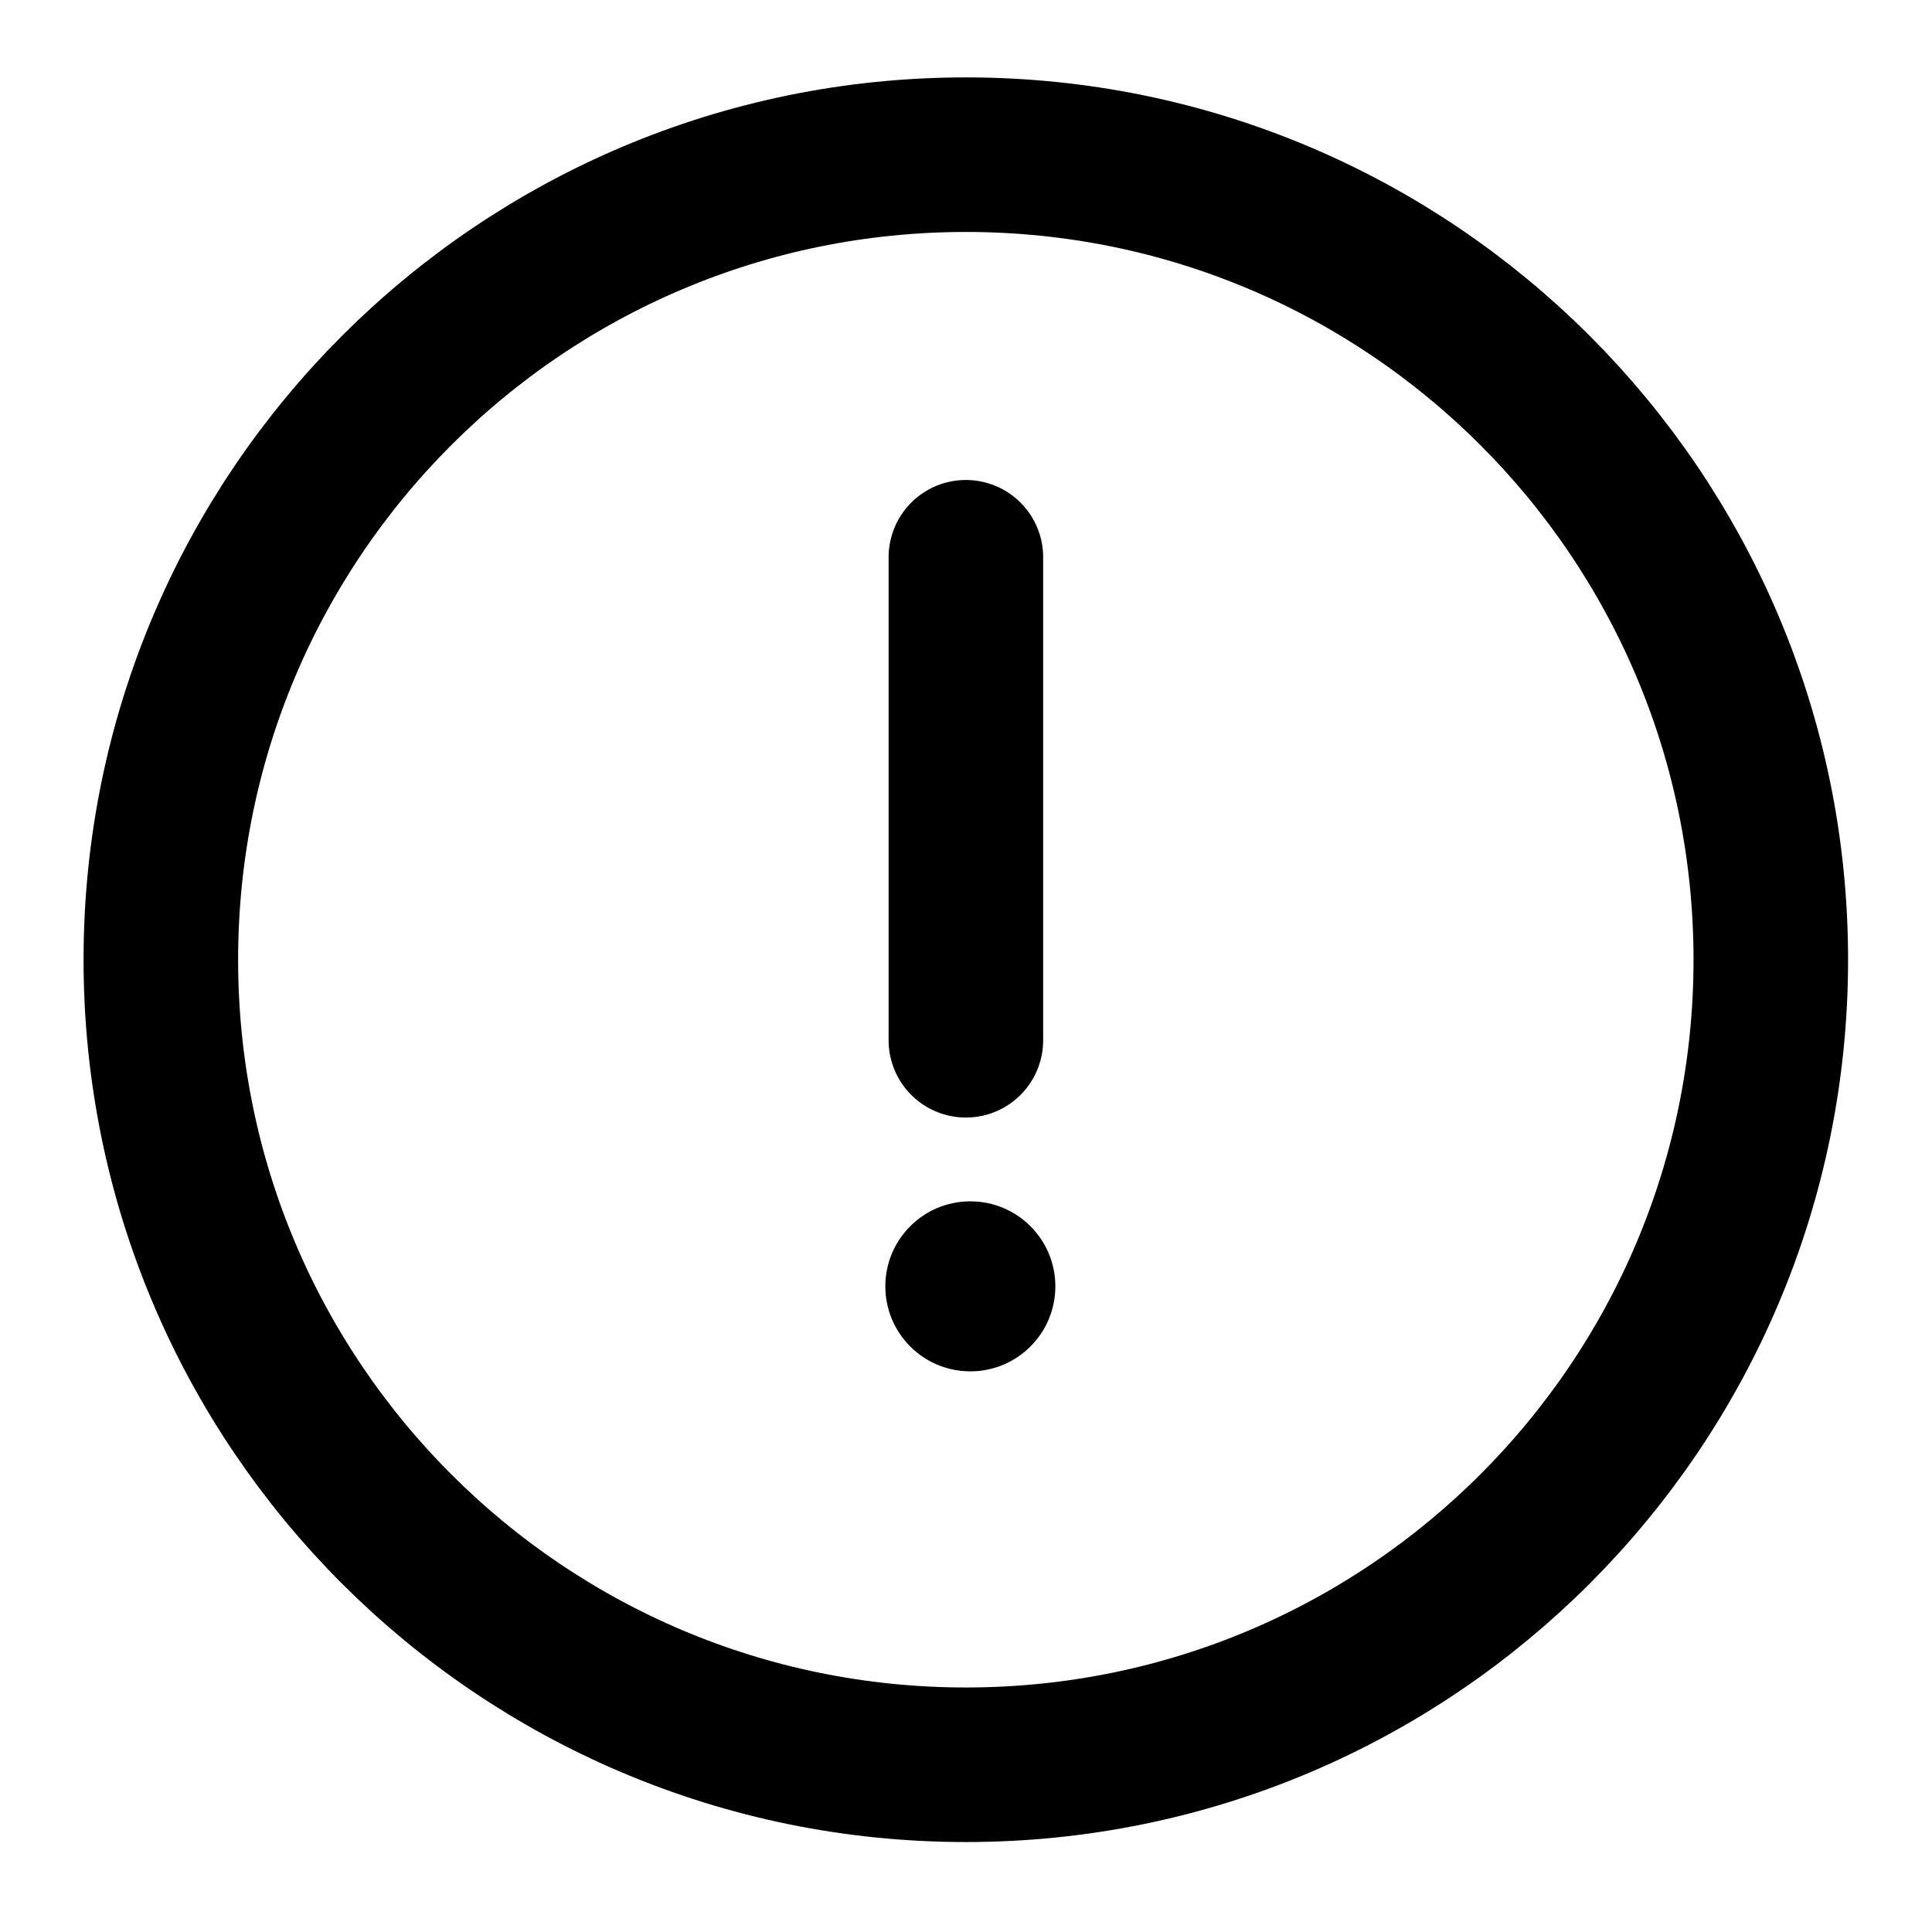
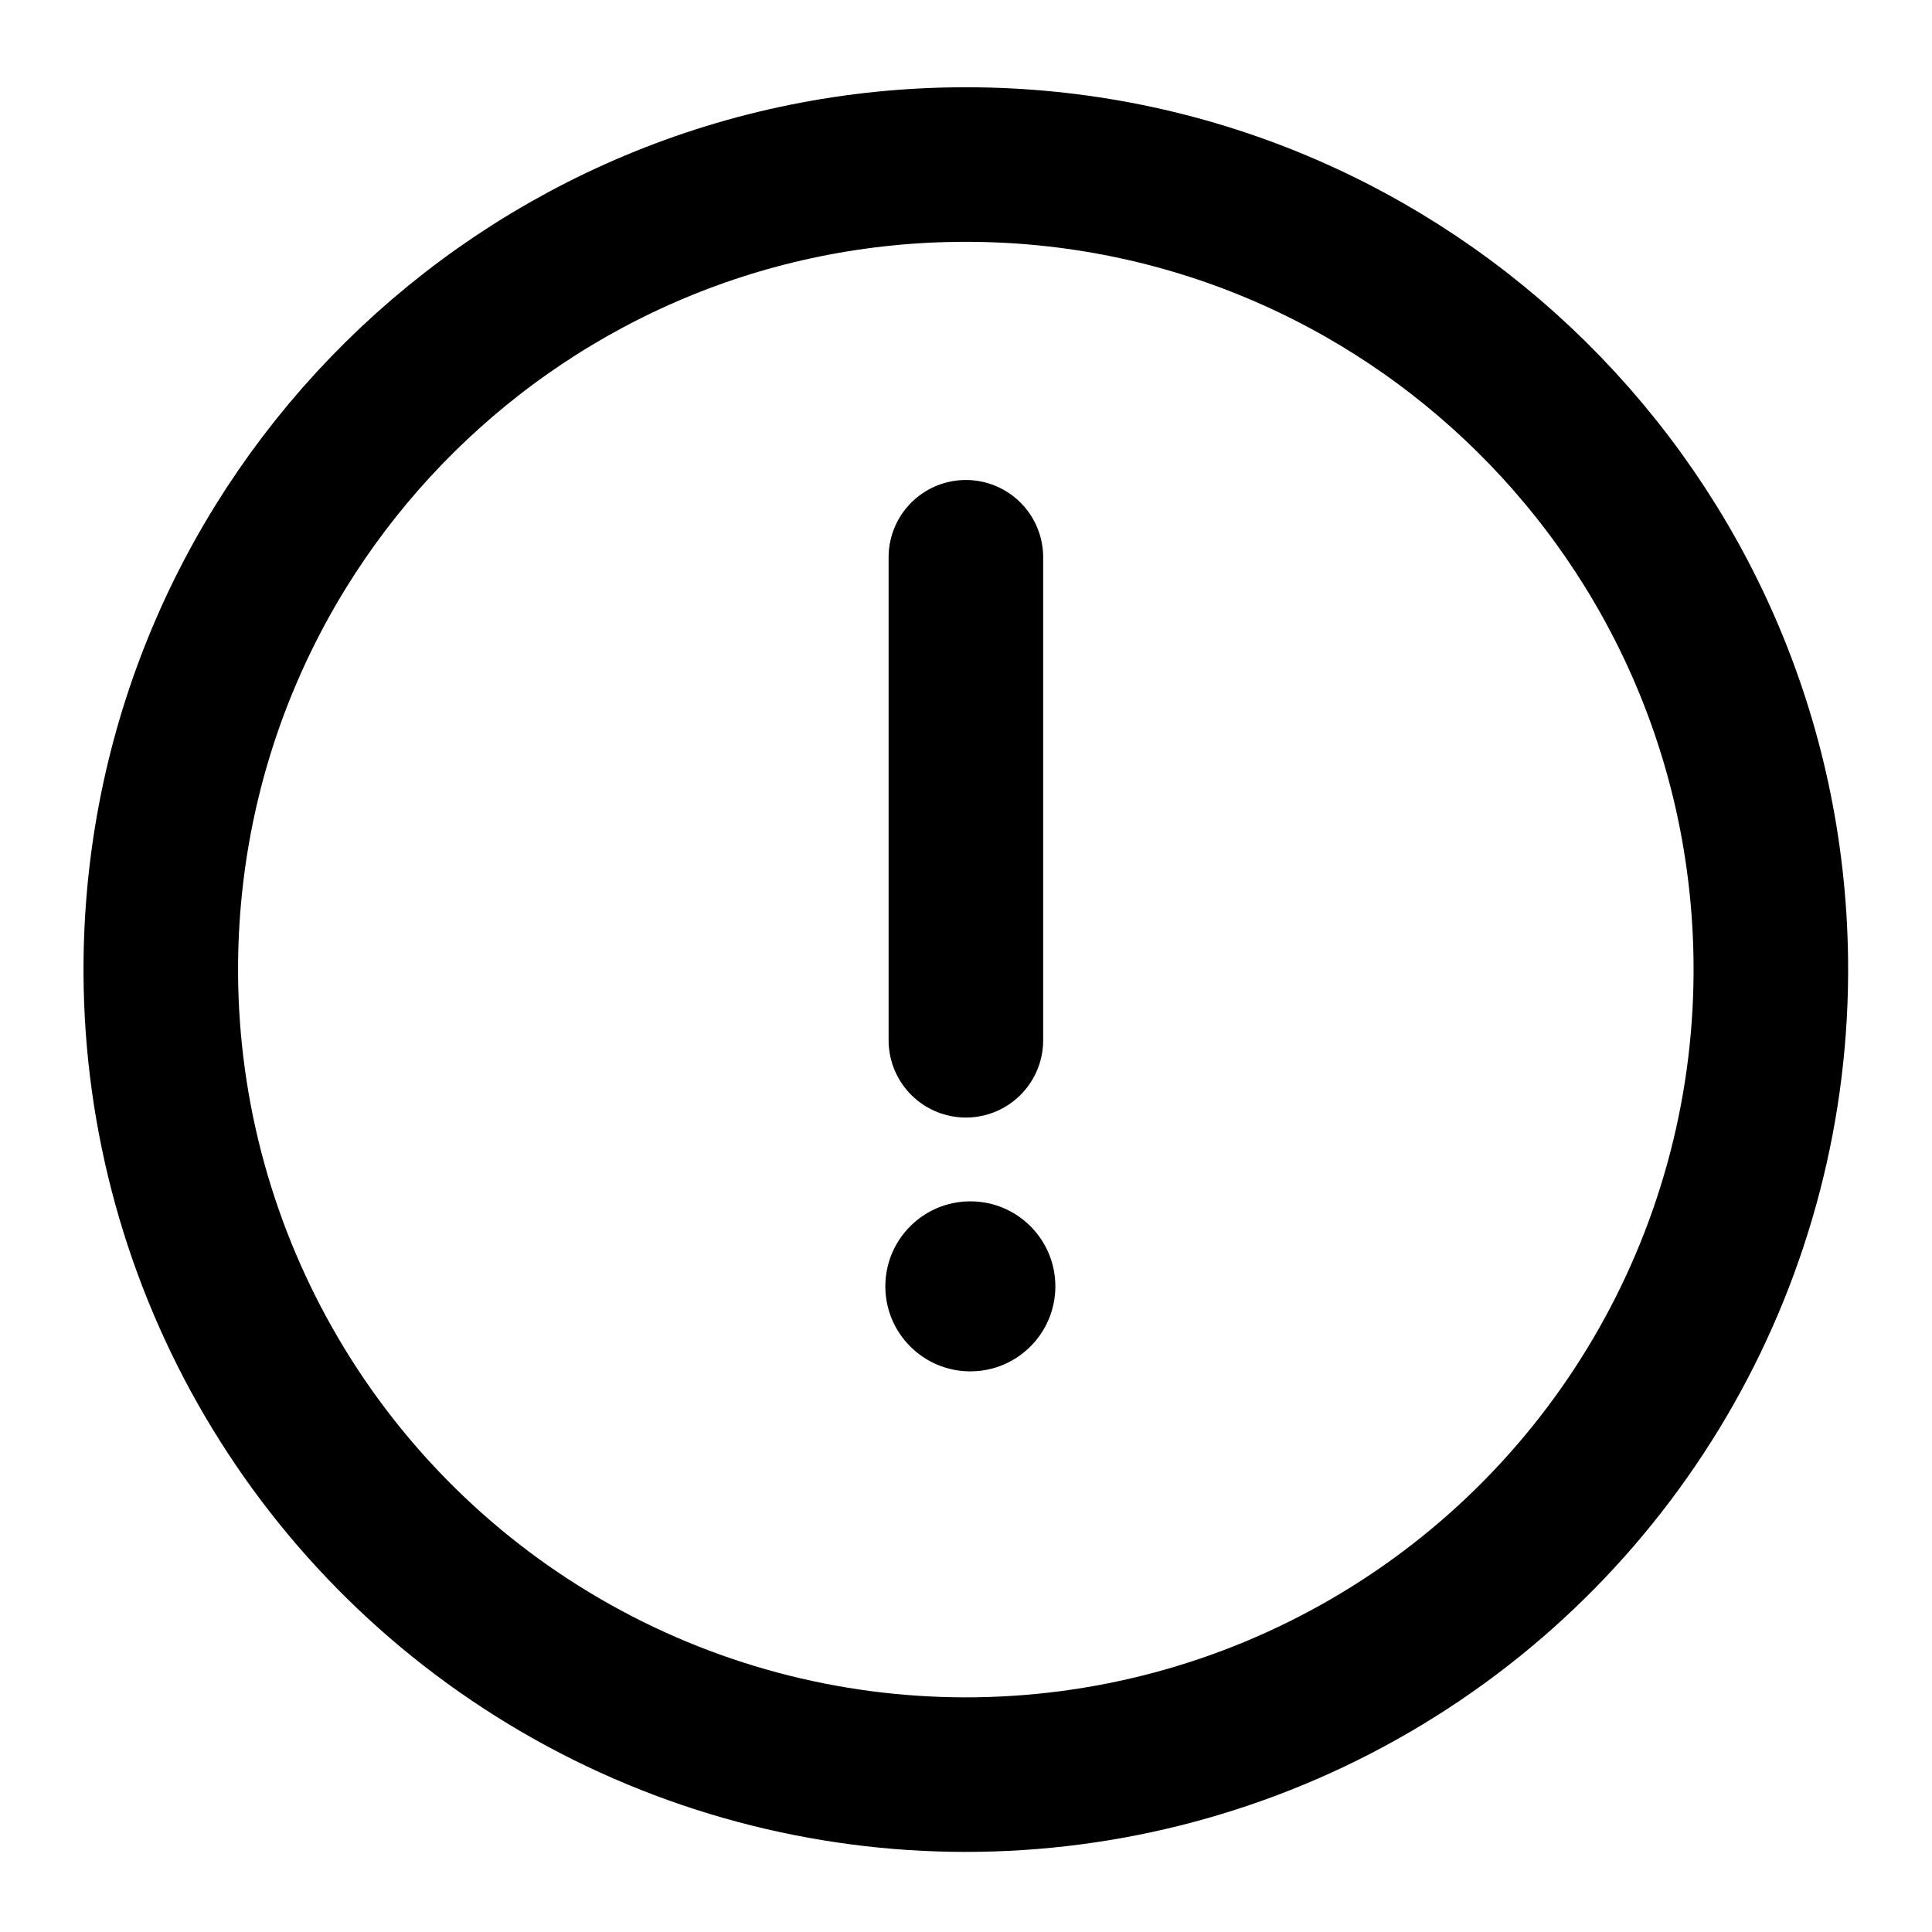
<svg xmlns="http://www.w3.org/2000/svg" width="16" height="16" viewBox="0 0 16 16">
-   <path d="M8.74 10.653C8.74 11.042 8.425 11.357 8.036 11.357C7.647 11.357 7.332 11.042 7.332 10.653C7.332 10.264 7.647 9.949 8.036 9.949C8.425 9.949 8.74 10.264 8.74 10.653Z" fill="currentColor" stroke="none" />
-   <path d="M7.999 4.615V8.615M14.665 7.948C14.665 11.63 11.681 14.615 7.999 14.615C4.317 14.615 1.332 11.63 1.332 7.948C1.332 4.266 4.317 1.281 7.999 1.281C11.681 1.281 14.665 4.266 14.665 7.948Z" fill="none" stroke="currentColor" stroke-width="1.28" stroke-linecap="round" />
+   <path d="M8.74 10.653a.704.704 0 11-1.408 0 .704.704 0 011.408 0z" fill="currentColor" />
+   <path d="M7.999 4.615v4m6.666-.667a6.667 6.667 0 11-13.333 0 6.667 6.667 0 0113.333 0z" fill="none" stroke="currentColor" stroke-width="1.28" stroke-linecap="round" />
</svg>
